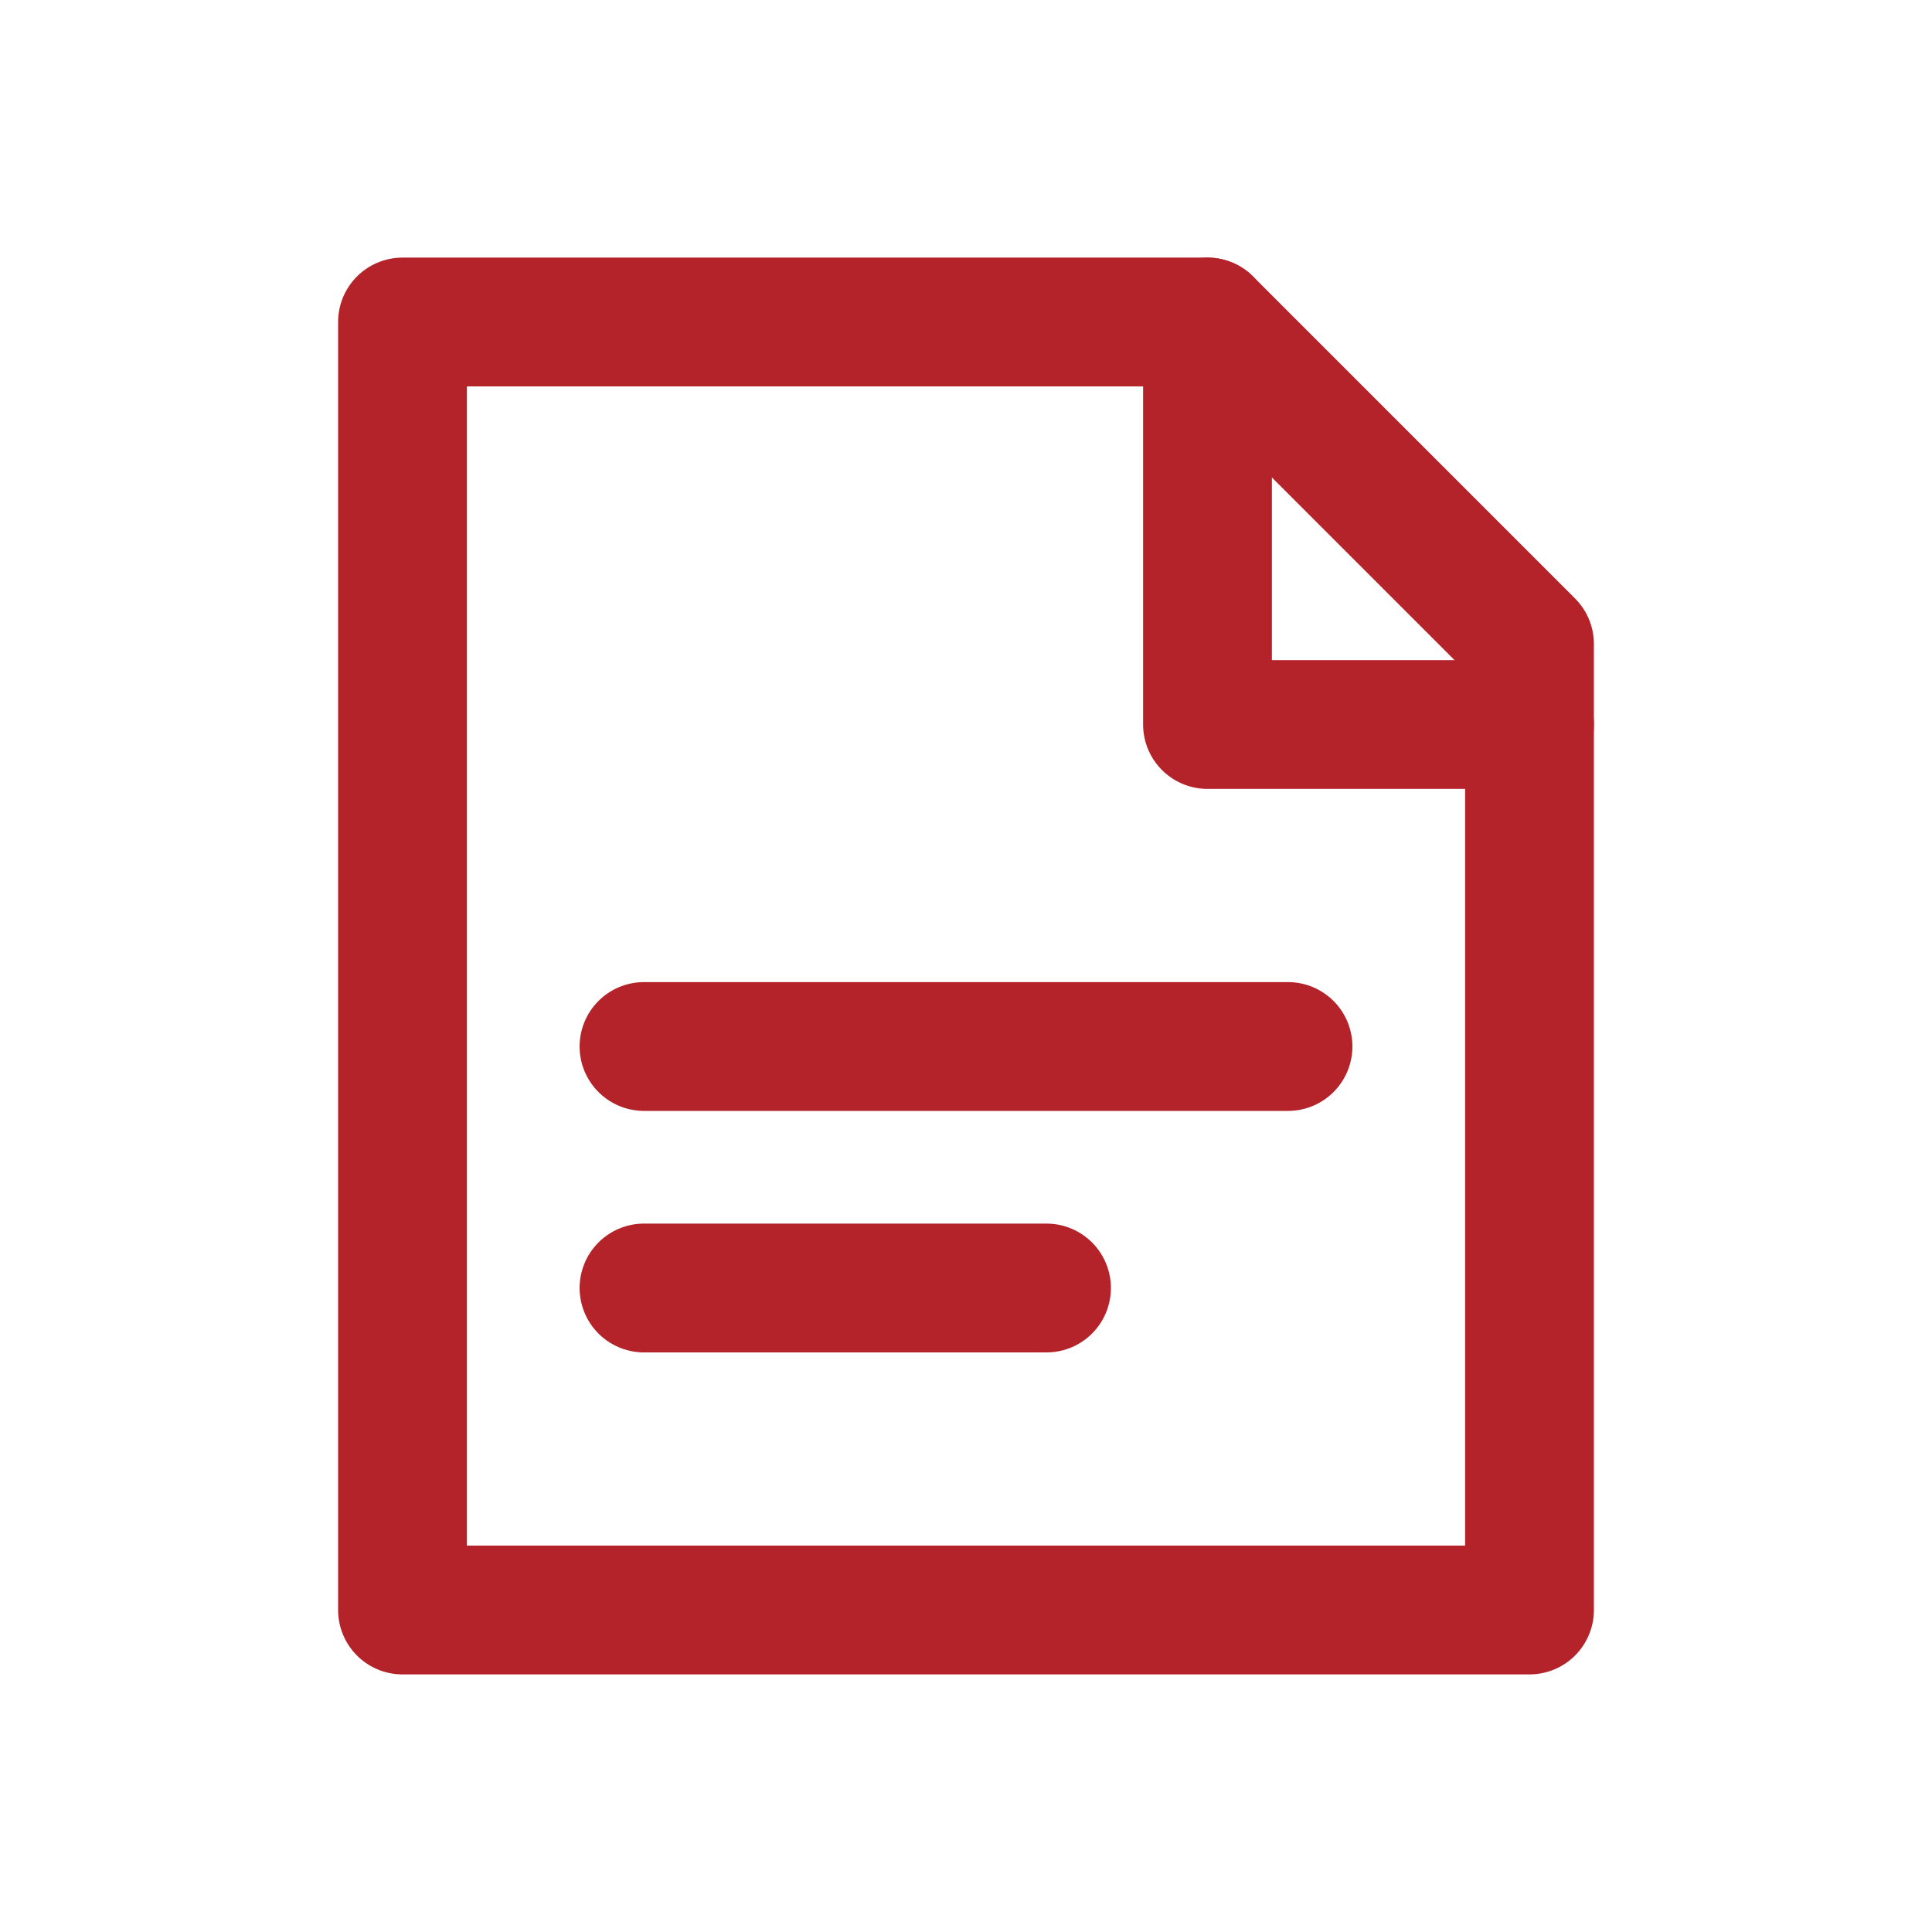
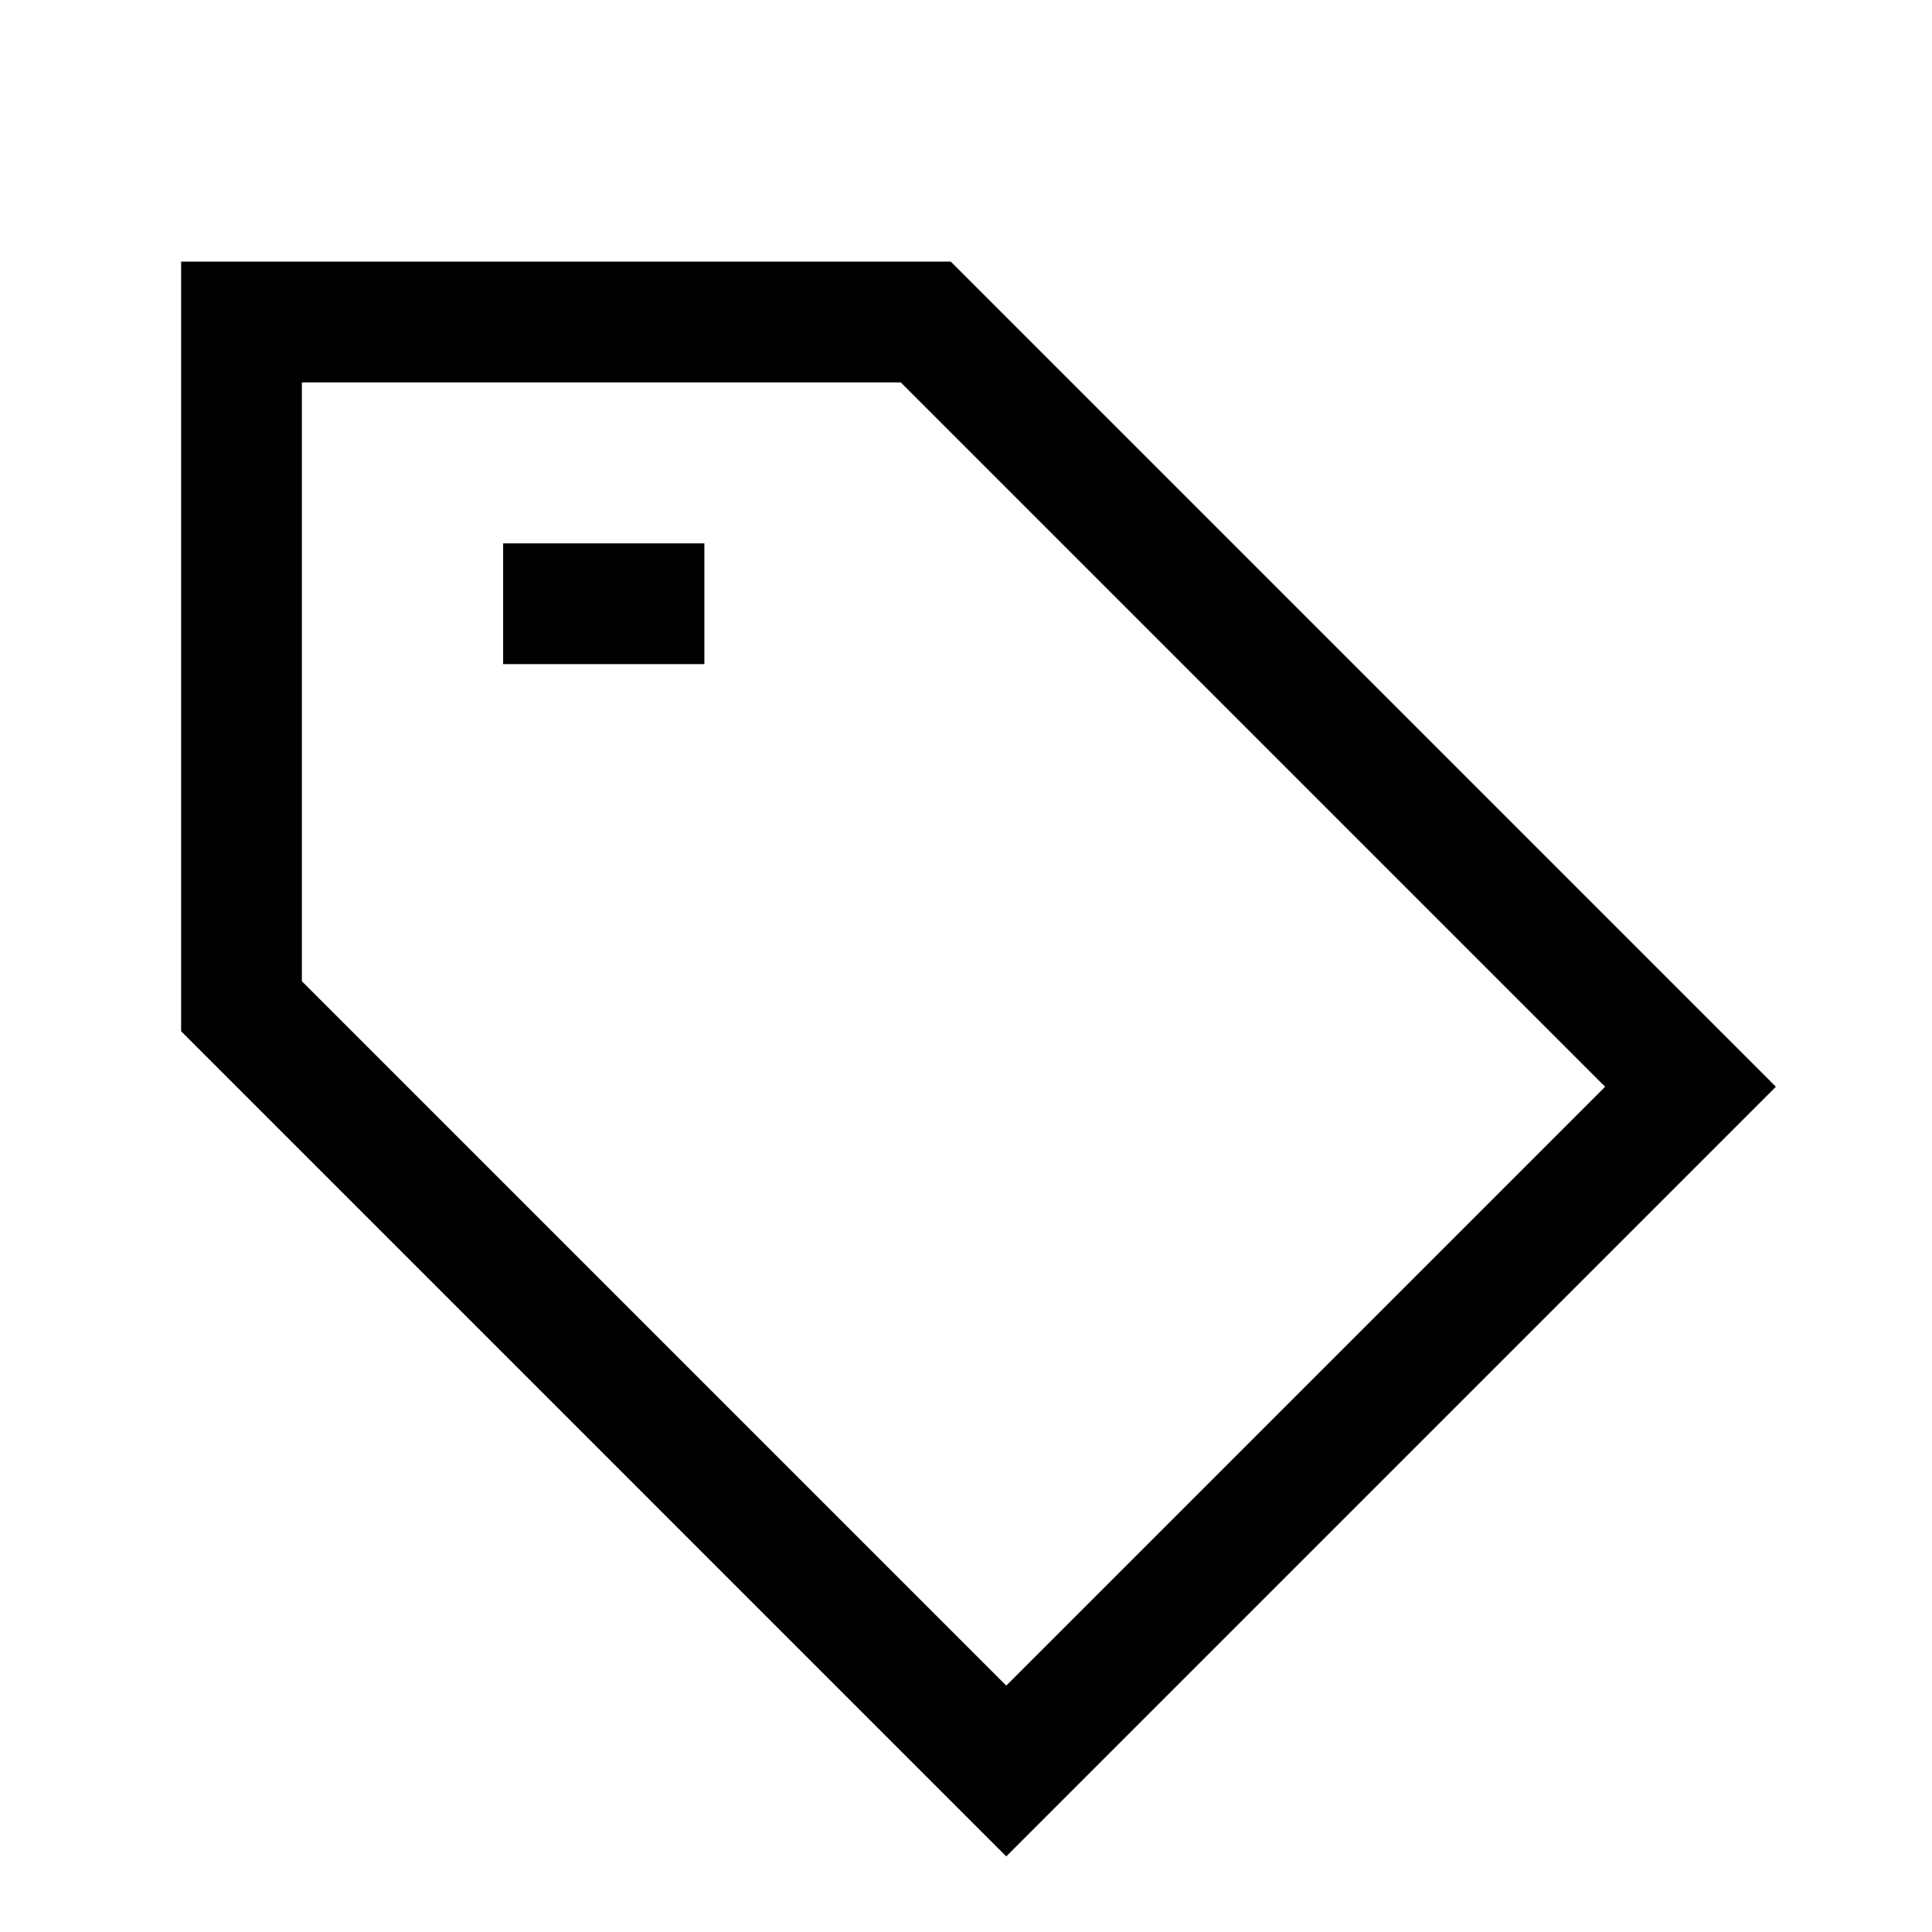
- <svg xmlns="http://www.w3.org/2000/svg" viewBox="0 0 24 24">
-   <path d="M5 4h10l4 4v12H5Z" fill="none" stroke="#b4232a" stroke-width="1.6" stroke-linecap="round" stroke-linejoin="round" />
-   <path d="M15 4v5h4M8 13h8M8 16h5" fill="none" stroke="#b4232a" stroke-width="1.6" stroke-linecap="round" stroke-linejoin="round" />
+ <svg xmlns="http://www.w3.org/2000/svg" viewBox="0 0 24 24" fill="none" stroke="currentColor" stroke-width="1.5" stroke-linecap="square" stroke-linejoin="miter">
+   <path d="M3 12.5V4h8.5L21 13.5 12.5 22z" />
+   <path d="M7 7.5h1" />
</svg>
